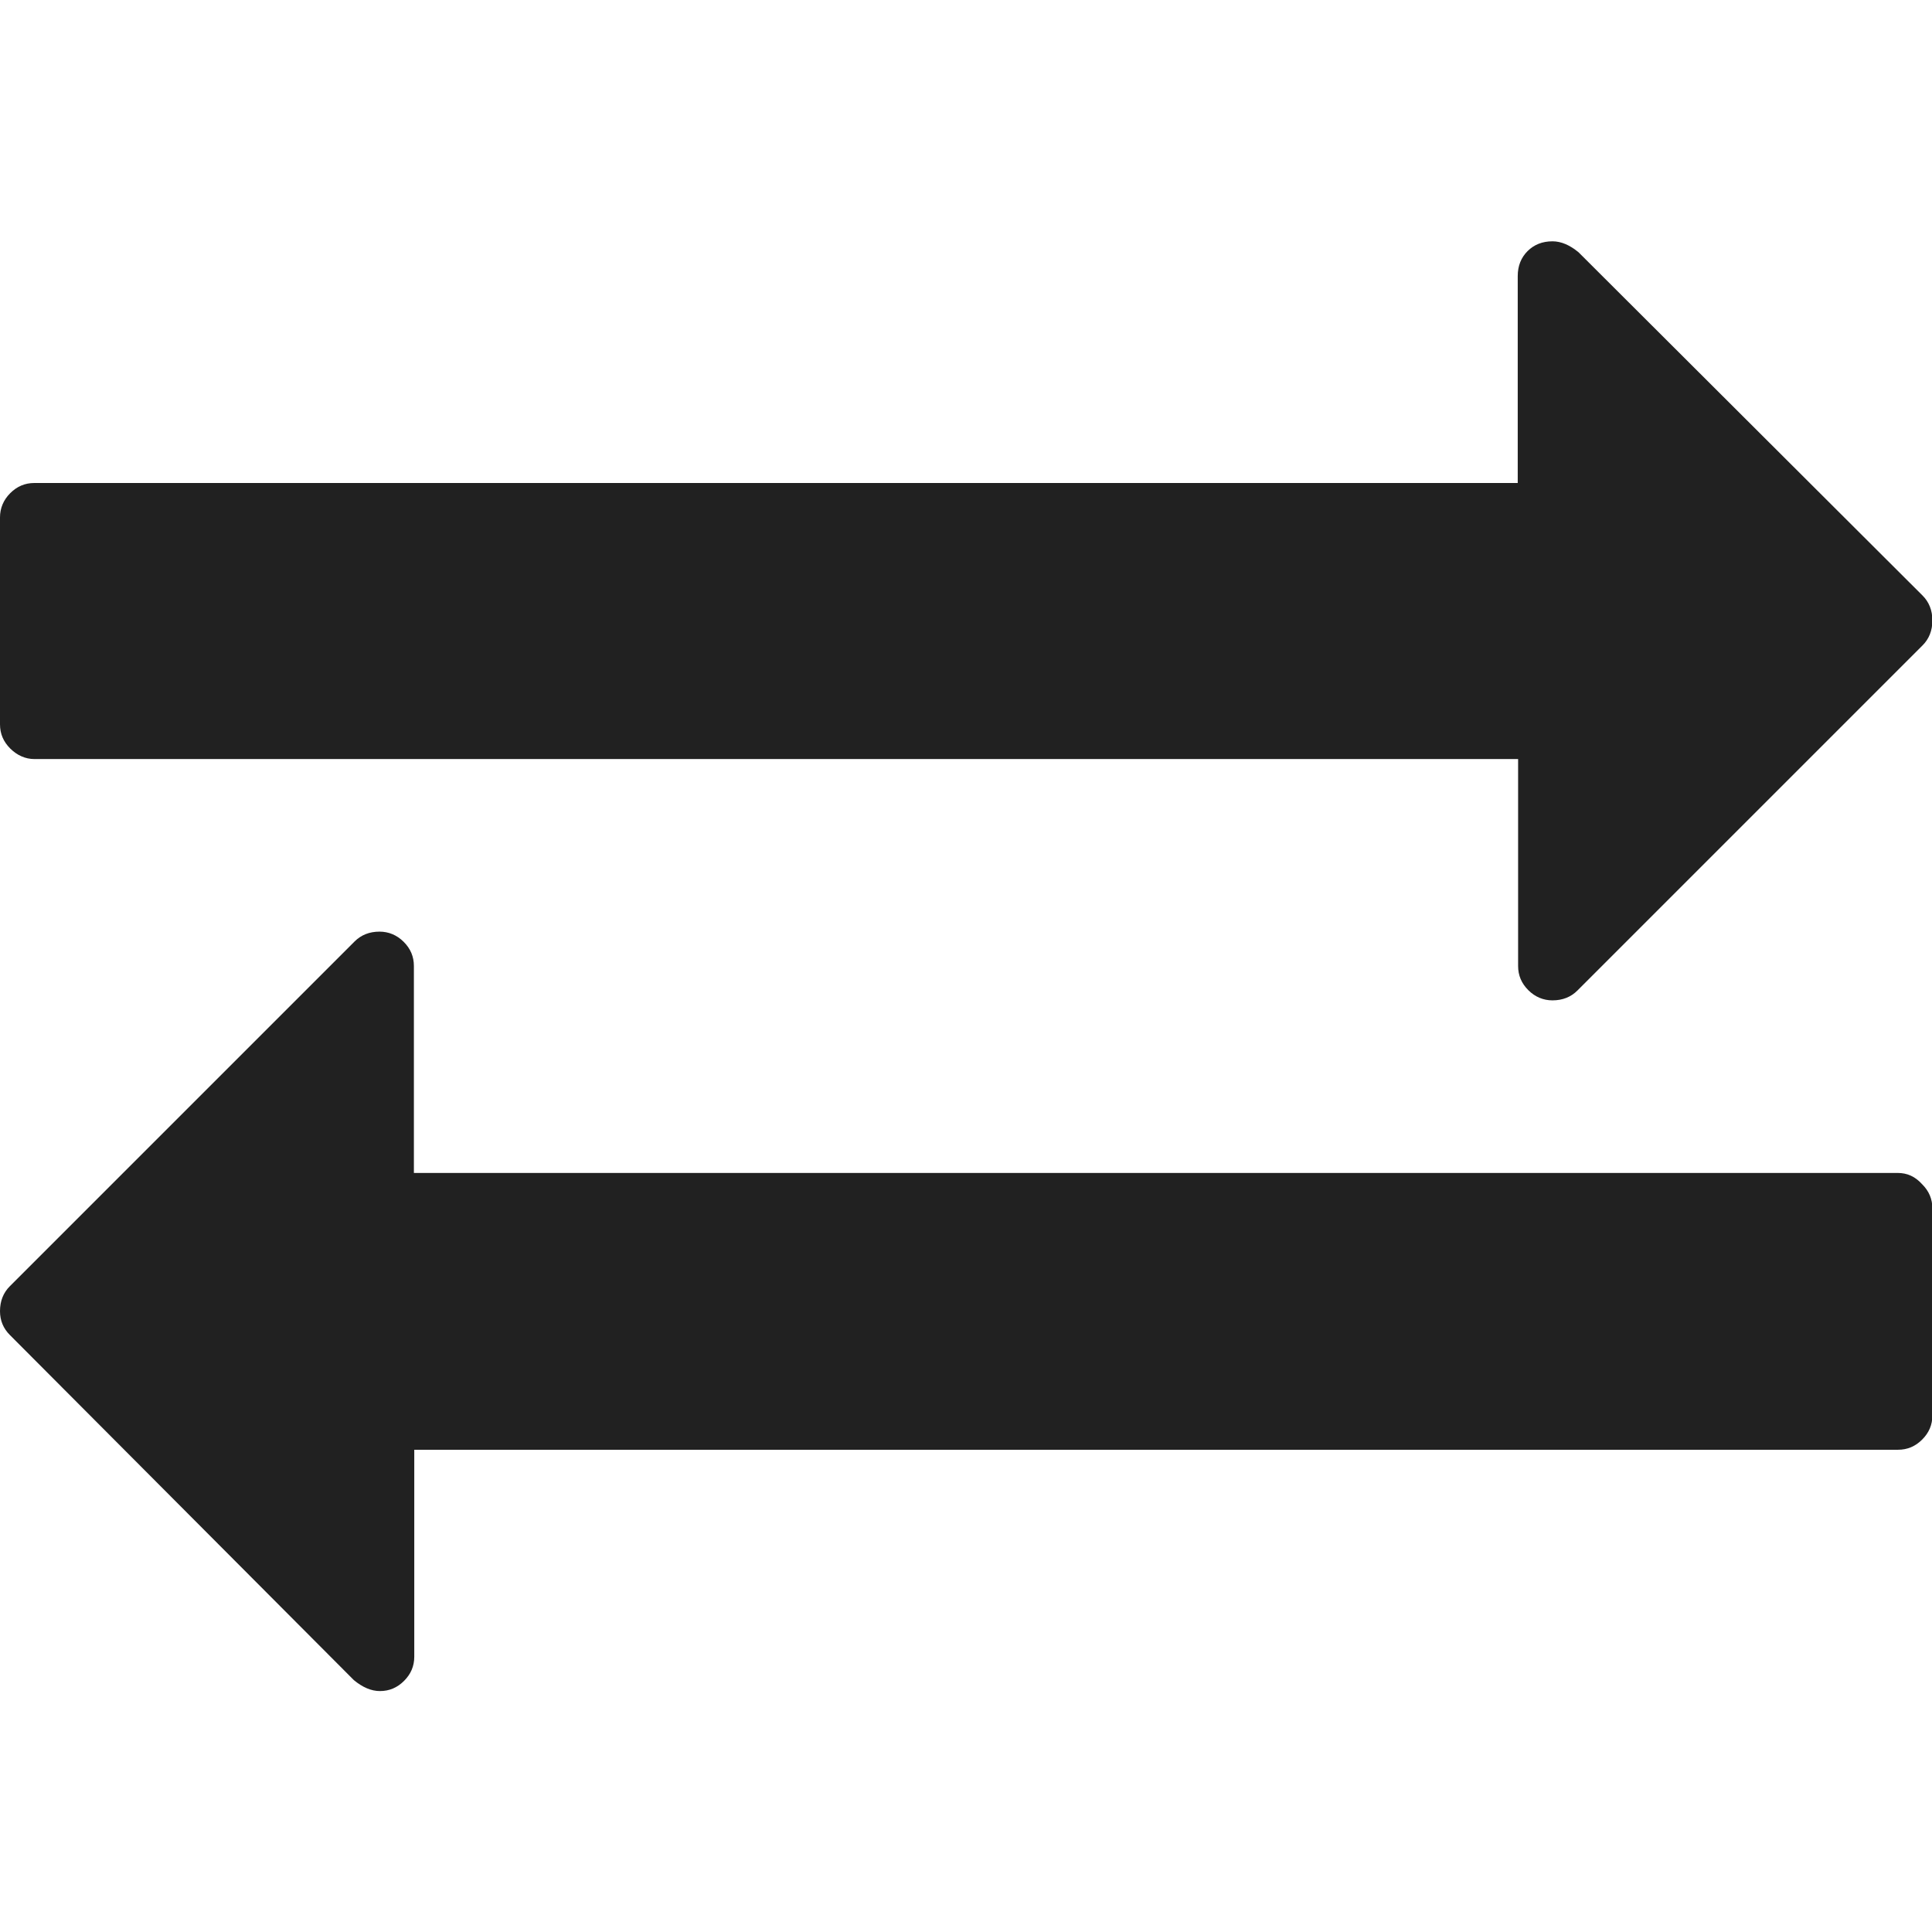
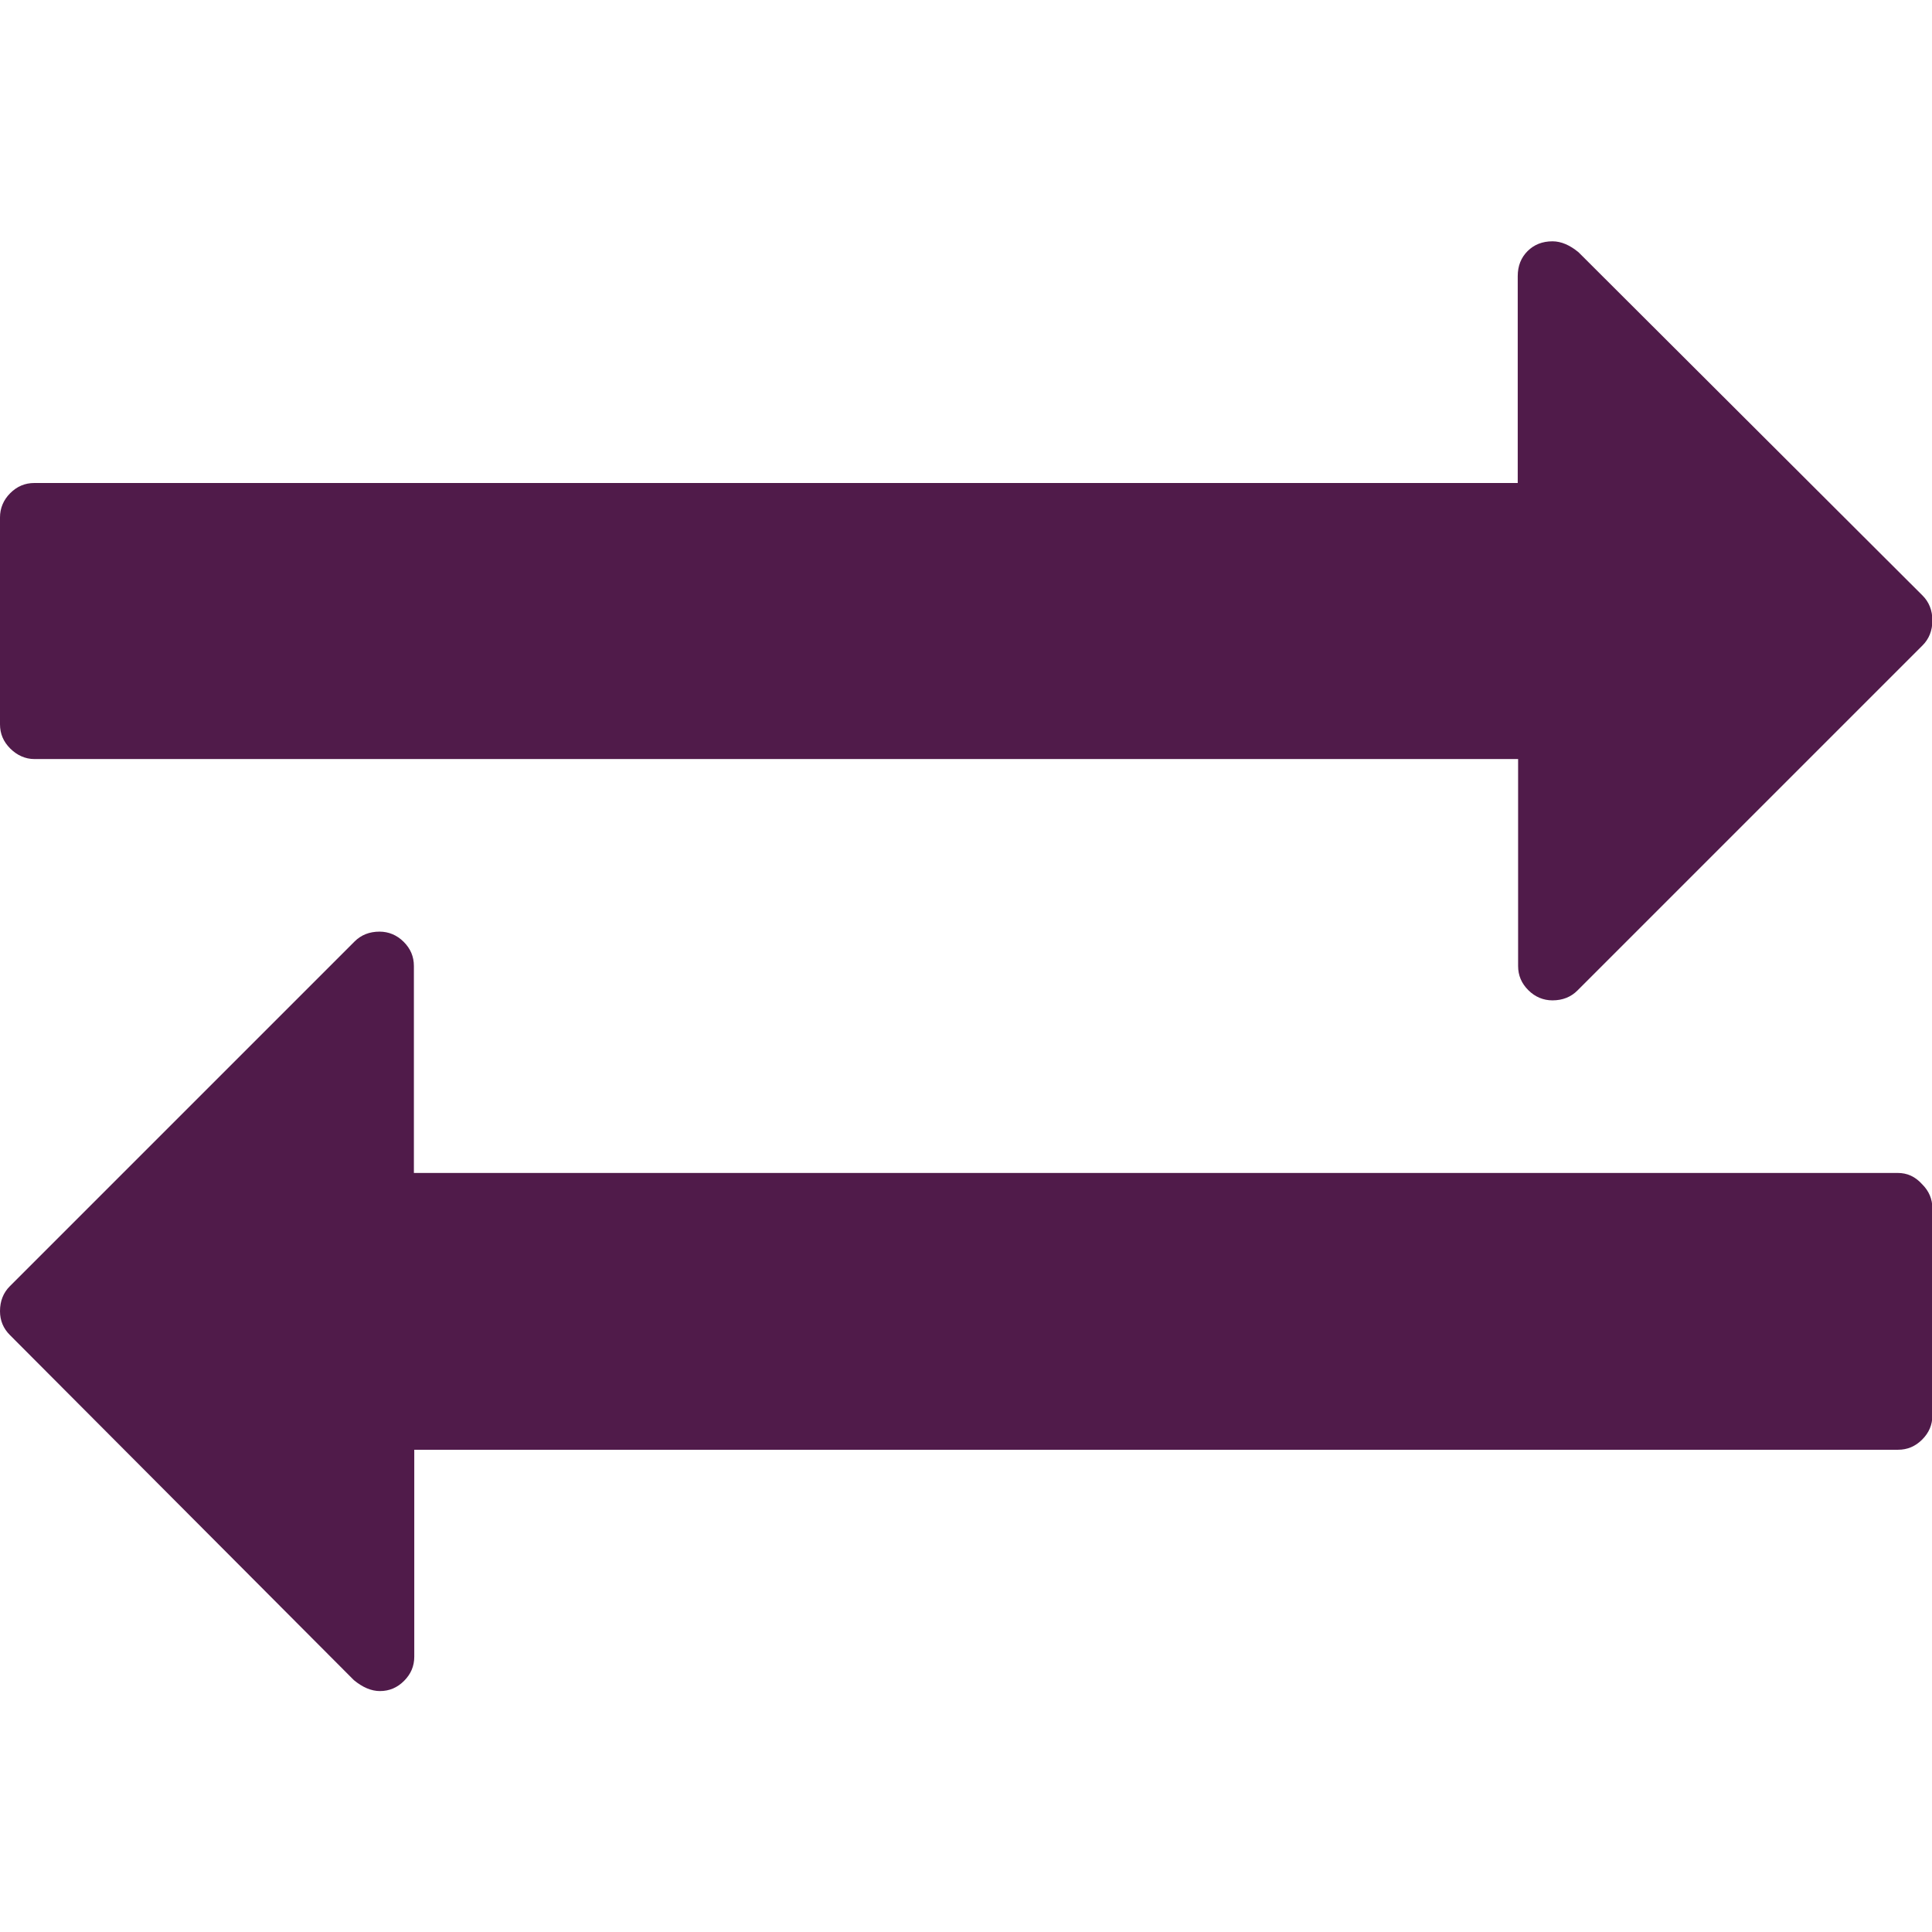
<svg xmlns="http://www.w3.org/2000/svg" version="1.1" id="Capa_1" x="0px" y="0px" viewBox="0 0 511.6 511.6" style="enable-background:new 0 0 511.6 511.6;" xml:space="preserve">
  <style type="text/css">
- 	.st0{fill:#212121;}
+ 	.st0{fill:#501B4A;}
</style>
  <g id="g131">
    <g id="g129">
      <path id="path125" class="st0" d="M9.1,201H402v54.8c0,2.5,0.9,4.6,2.7,6.4c1.8,1.8,4,2.7,6.4,2.7c2.7,0,4.9-0.9,6.6-2.6    l91.4-91.4c1.7-1.7,2.6-3.9,2.6-6.6c0-2.7-0.9-4.9-2.6-6.6L418,66.8c-2.3-1.9-4.6-2.9-6.9-2.9c-2.7,0-4.9,0.9-6.6,2.6    c-1.7,1.7-2.6,3.9-2.6,6.6v54.8H9.1c-2.5,0-4.6,0.9-6.4,2.7S0,134.6,0,137v54.8c0,2.5,0.9,4.6,2.7,6.4S6.7,201,9.1,201z" />
      <path id="path127" class="st0" d="M502.5,310.6H109.6v-54.8c0-2.5-0.9-4.6-2.7-6.4c-1.8-1.8-4-2.7-6.4-2.7c-2.7,0-4.9,0.9-6.6,2.6    L2.6,340.6c-1.7,1.7-2.6,3.9-2.6,6.6c0,2.5,0.9,4.6,2.6,6.3l91.1,91.4c2.3,1.9,4.6,2.9,6.9,2.9c2.5,0,4.6-0.9,6.4-2.7    c1.8-1.8,2.7-3.9,2.7-6.4v-54.8h392.9c2.5,0,4.6-0.9,6.4-2.7c1.8-1.8,2.7-3.9,2.7-6.4v-54.8c0-2.5-0.9-4.6-2.7-6.4    C507.1,311.5,505,310.6,502.5,310.6z" />
    </g>
  </g>
  <g id="g133">
</g>
  <g id="g135">
</g>
  <g id="g137">
</g>
  <g id="g139">
</g>
  <g id="g141">
</g>
  <g id="g143">
</g>
  <g id="g145">
</g>
  <g id="g147">
</g>
  <g id="g149">
</g>
  <g id="g151">
</g>
  <g id="g153">
</g>
  <g id="g155">
</g>
  <g id="g157">
</g>
  <g id="g159">
</g>
  <g id="g161">
</g>
</svg>
